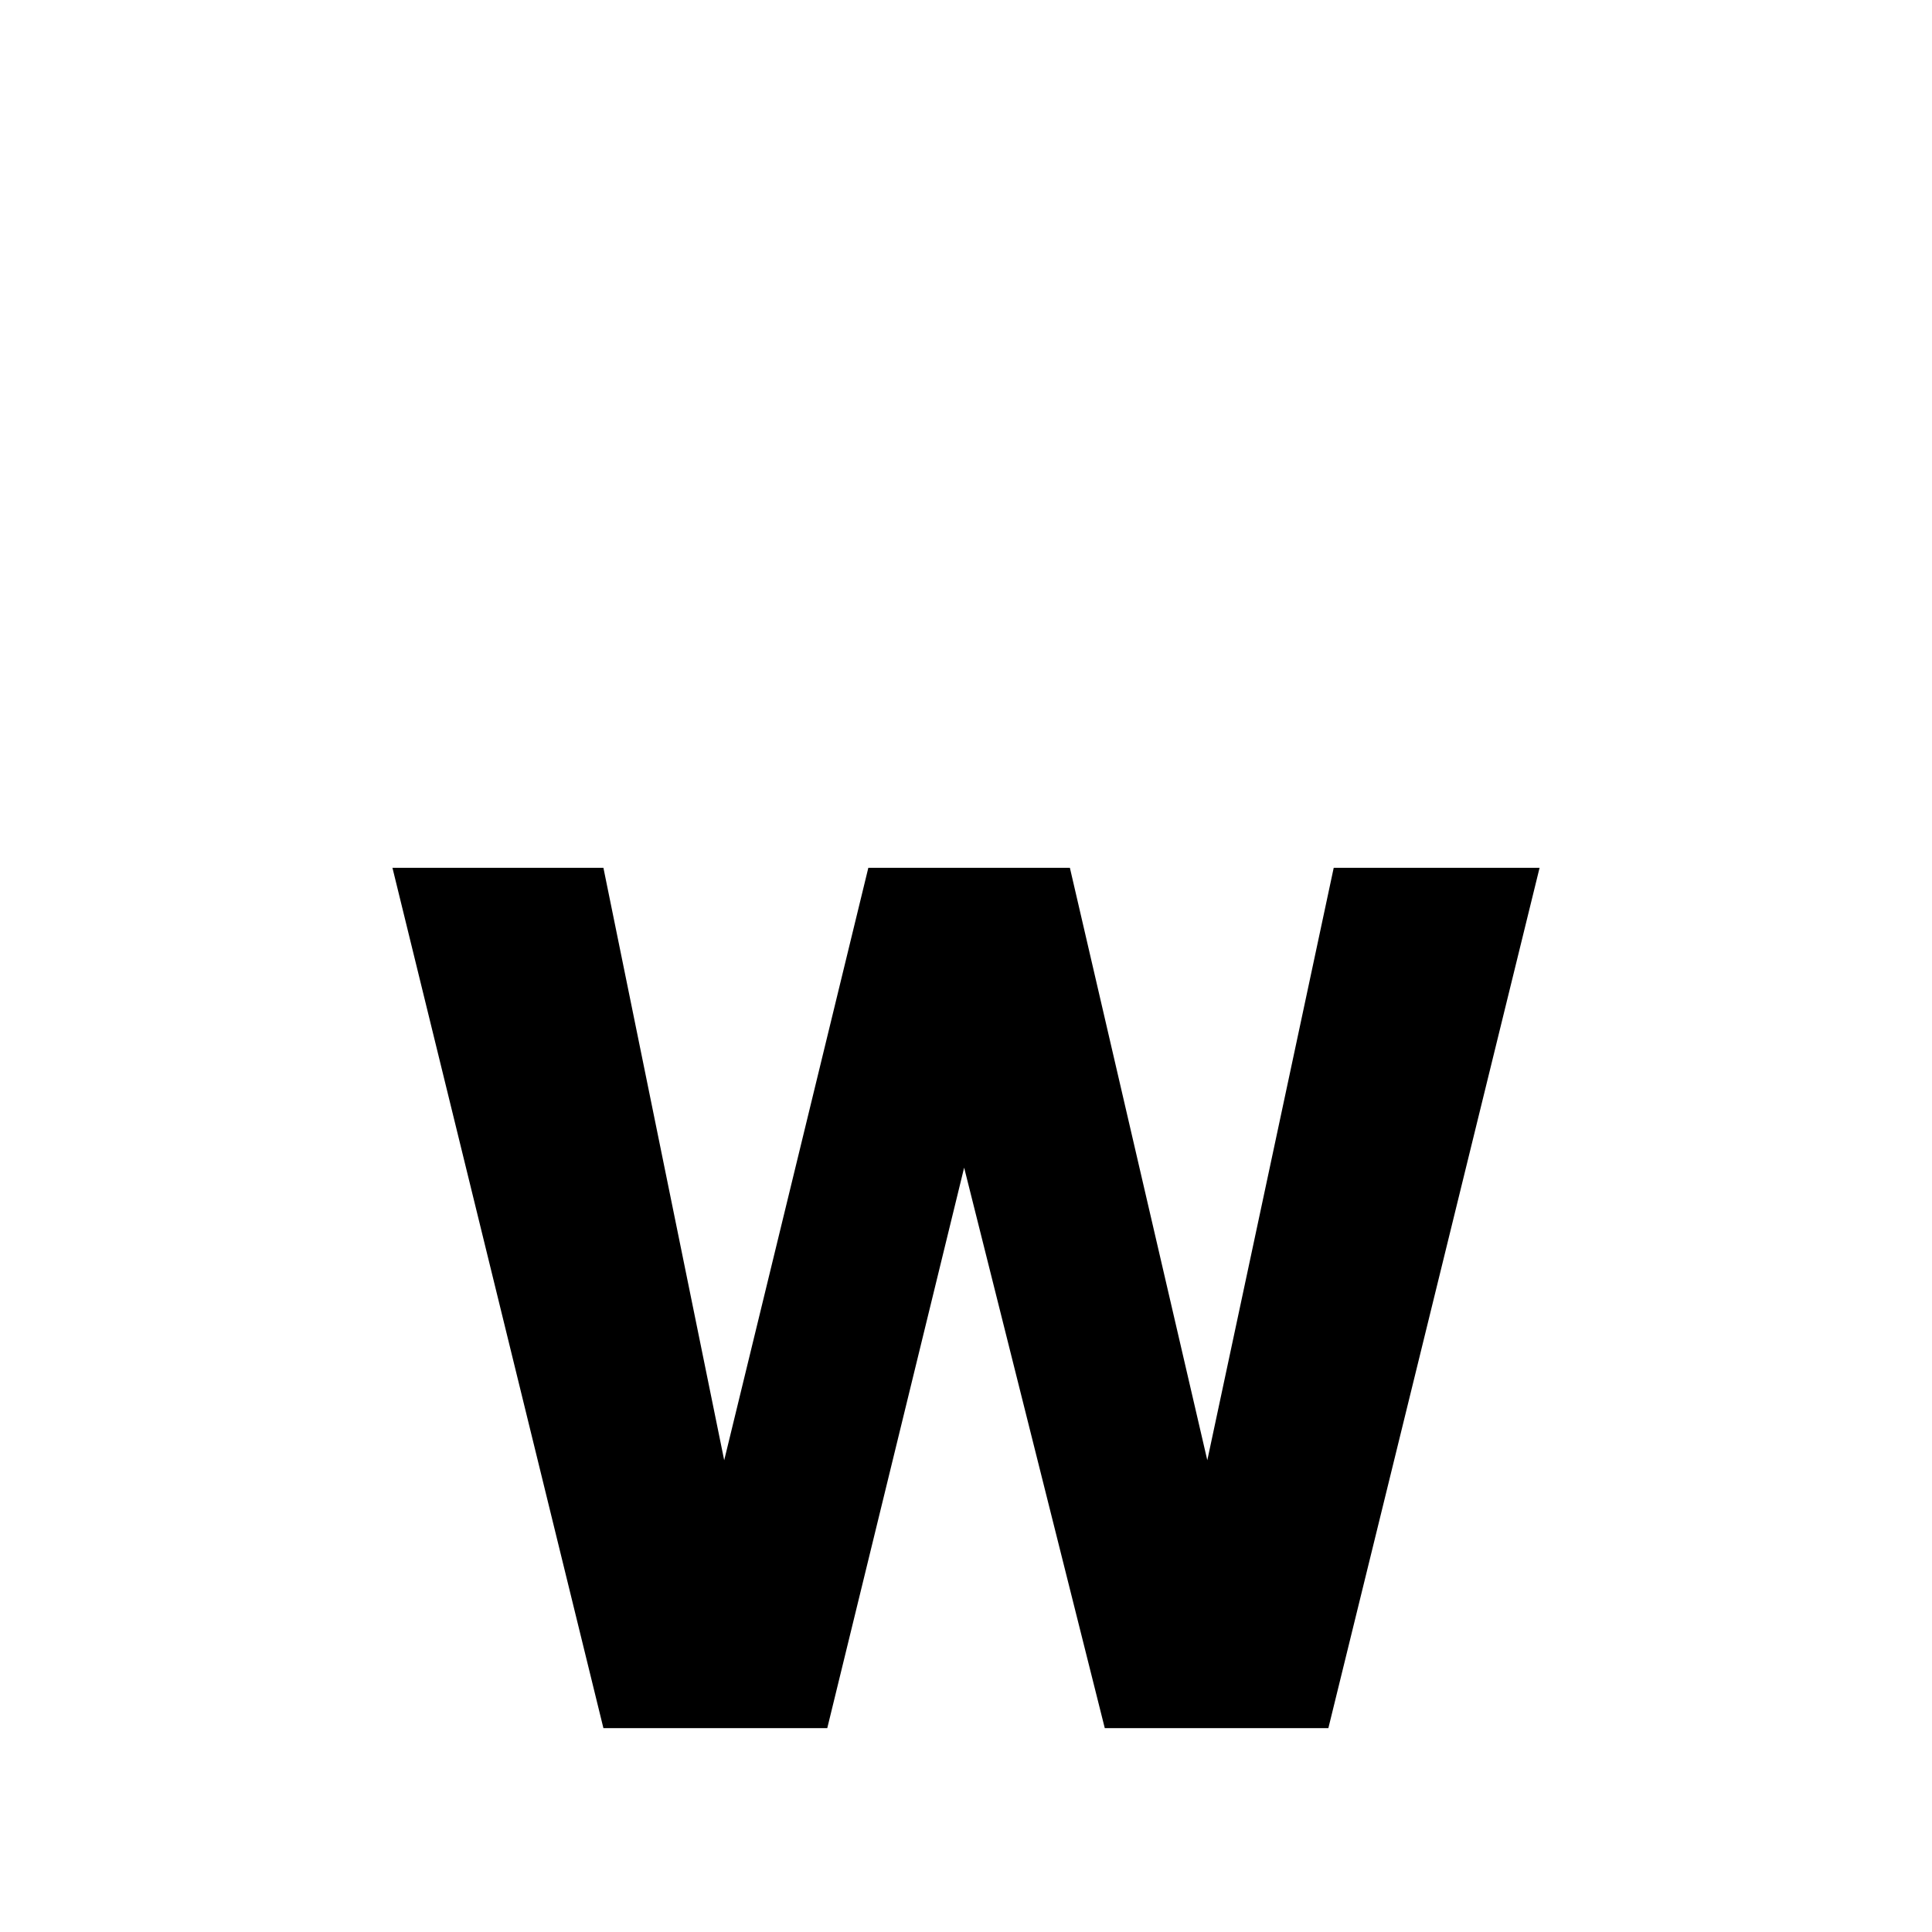
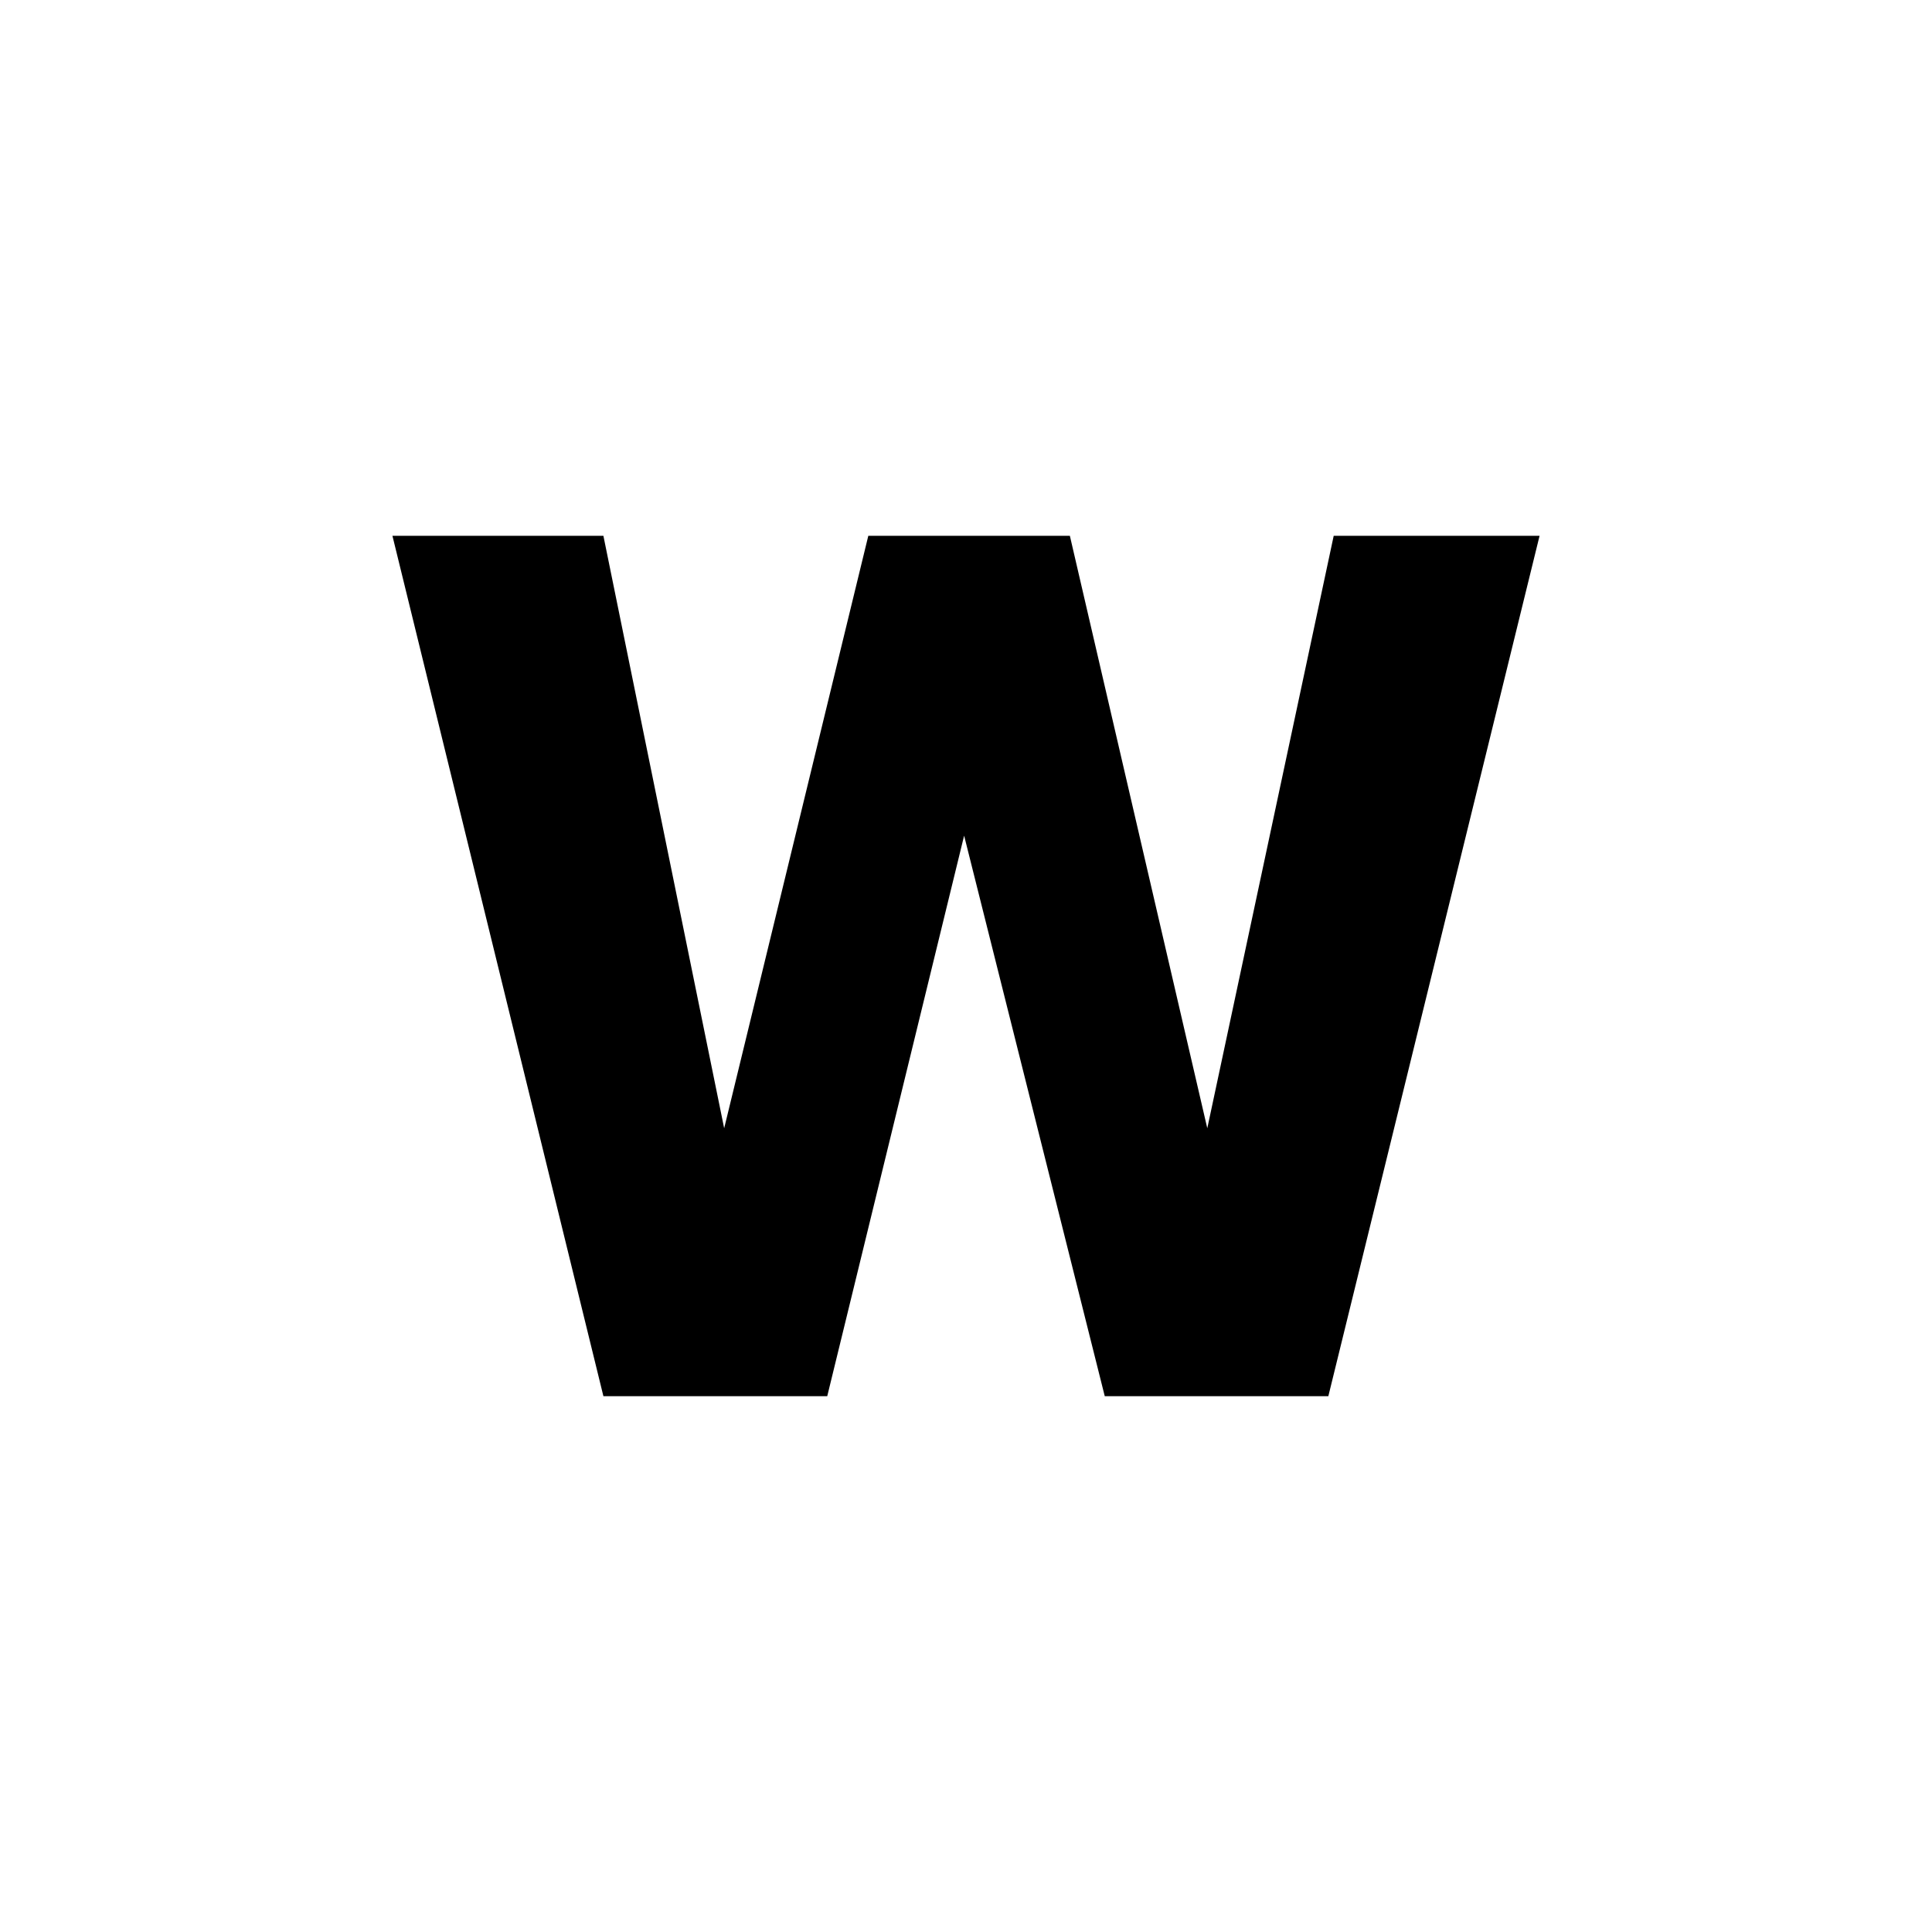
<svg xmlns="http://www.w3.org/2000/svg" width="128" height="128">
-   <path style="fill:#000000" d="M 102.001,57.495 88.007,114.495 h -14.812 l -9.318,-37.135 -9.069,37.135 H 39.978 L 26.001,57.495 h 13.977 l 8.002,39.25 9.549,-39.25 h 13.354 l 9.104,39.25 8.375,-39.25 z m 0,0" id="awacs" />
+   <path style="fill:#000000" d="M 102,35.5 88.006,92.5 H 73.193 L 63.876,55.365 54.807,92.5 H 39.977 L 26,35.5 H 39.977 L 47.978,74.75 57.527,35.5 H 70.882 L 79.986,74.75 88.361,35.5 Z m 0,0" id="awacs" />
</svg>
